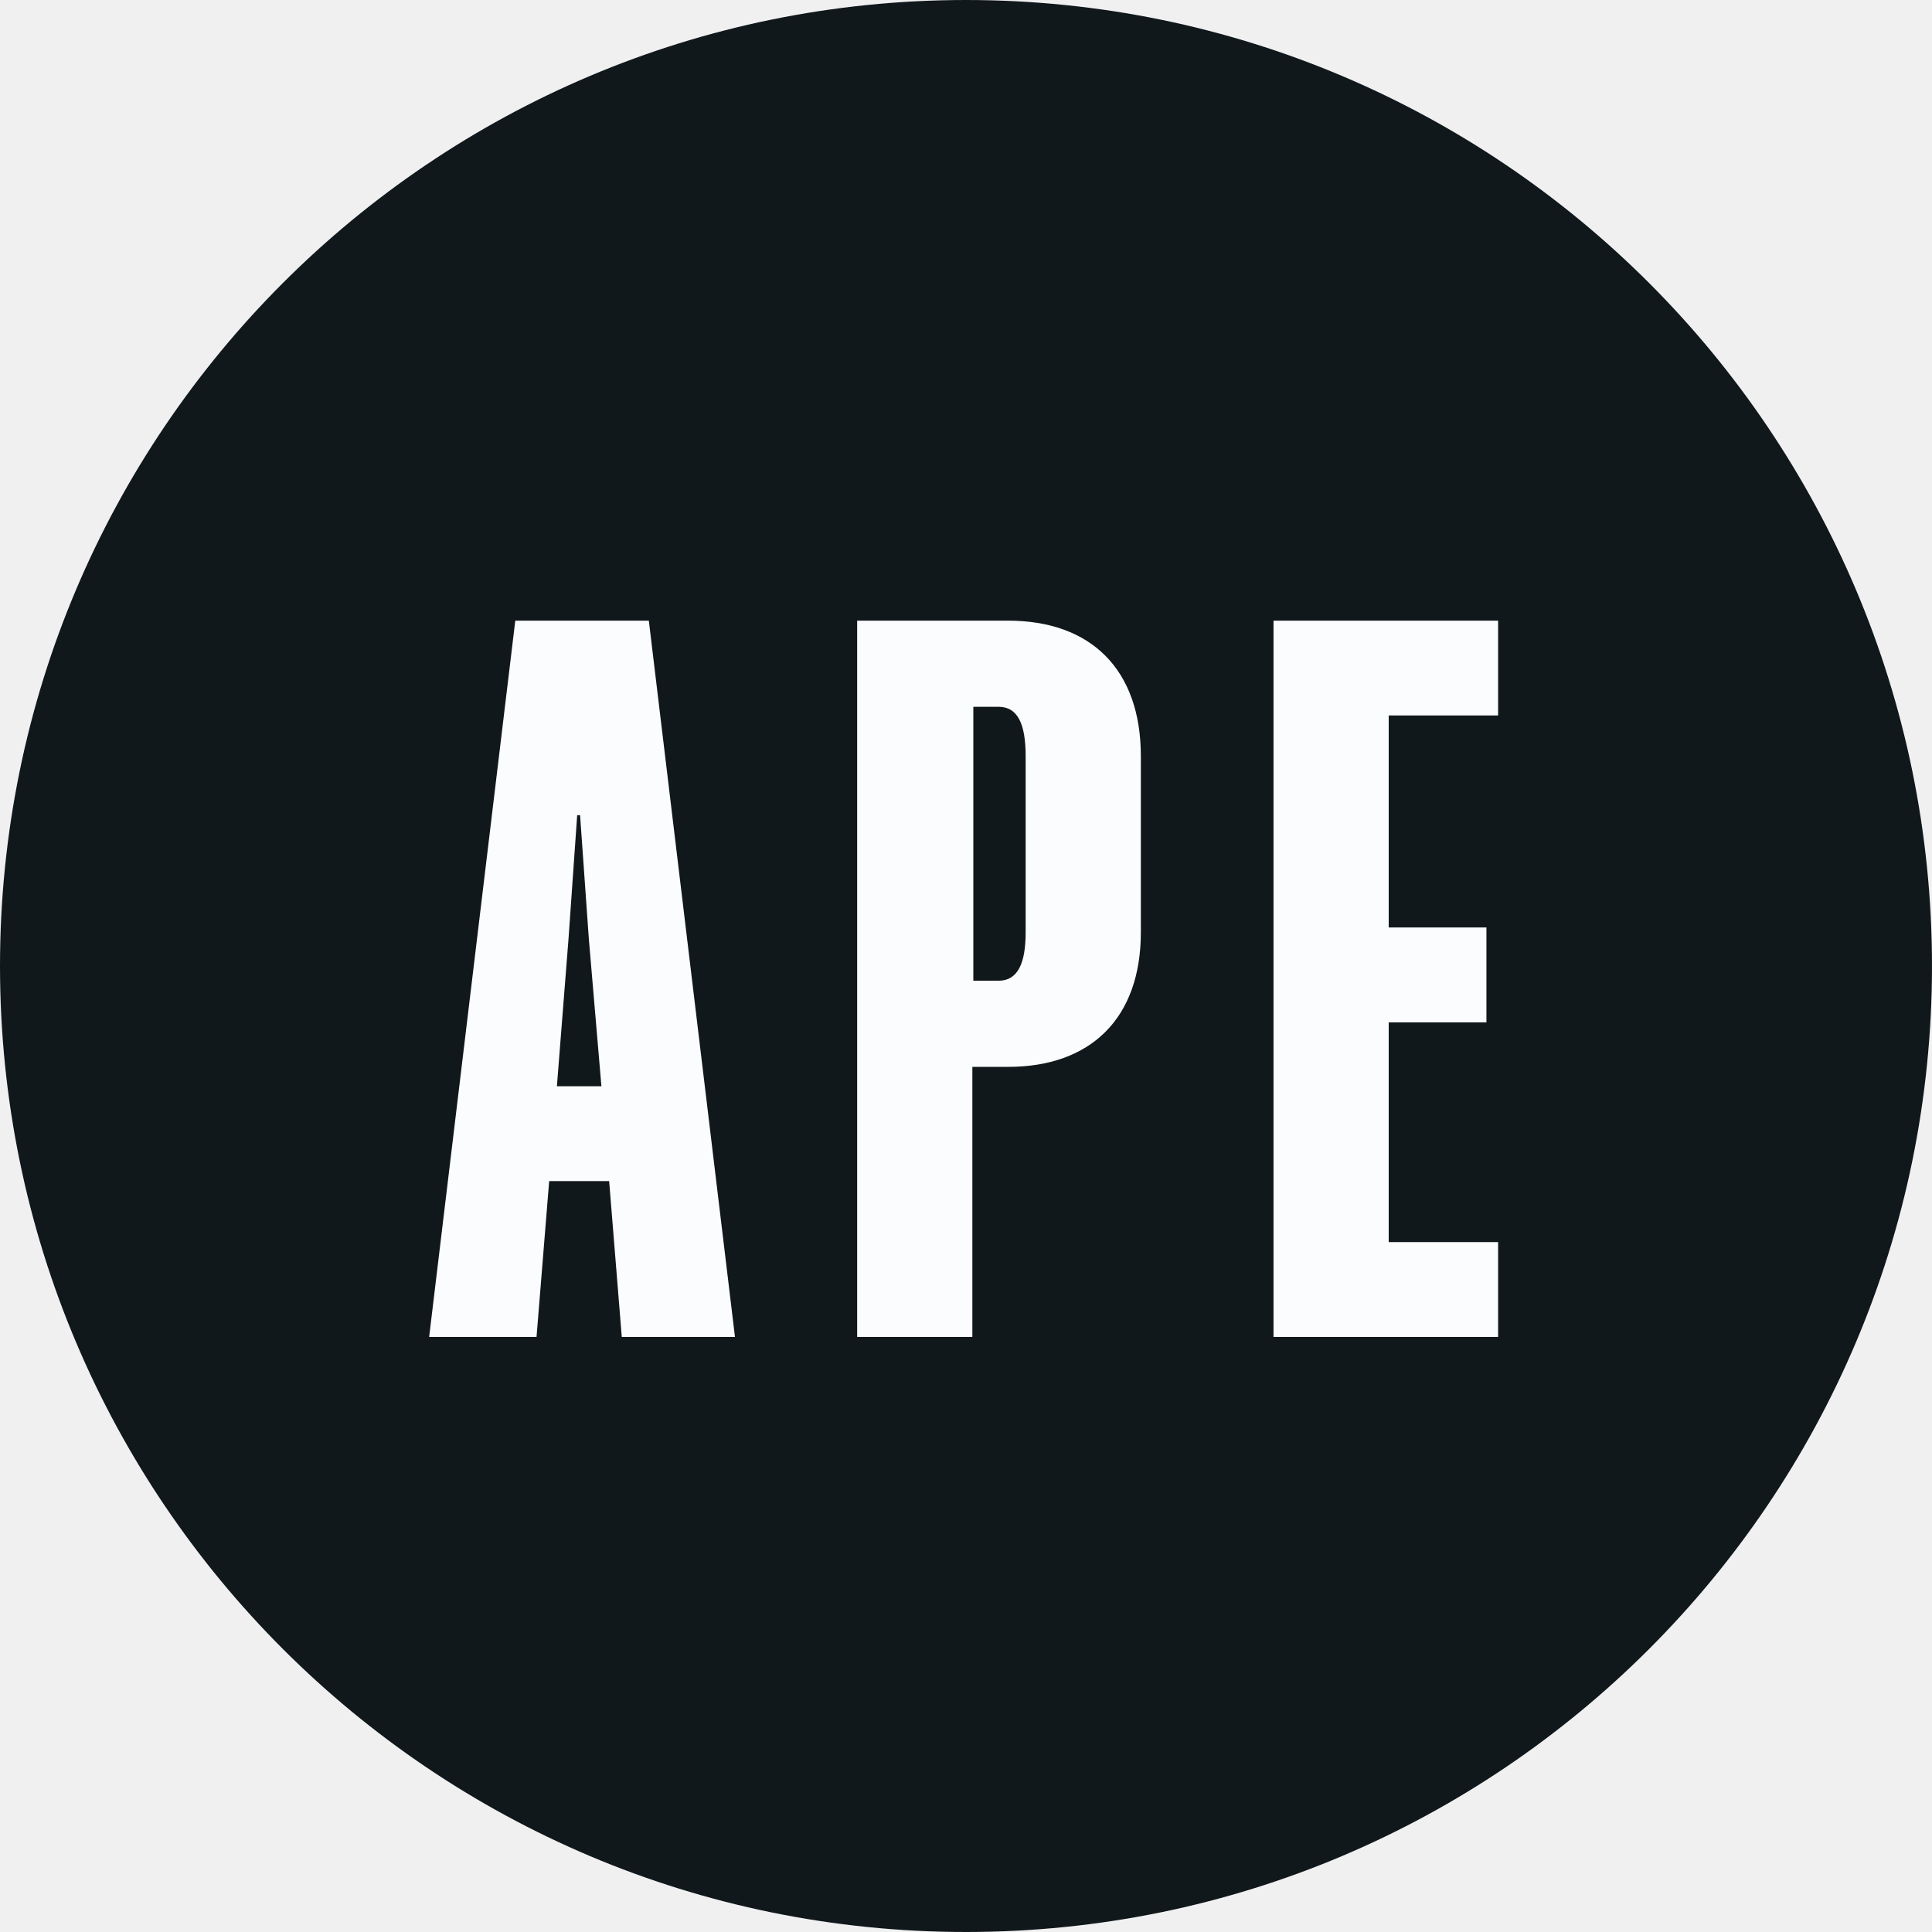
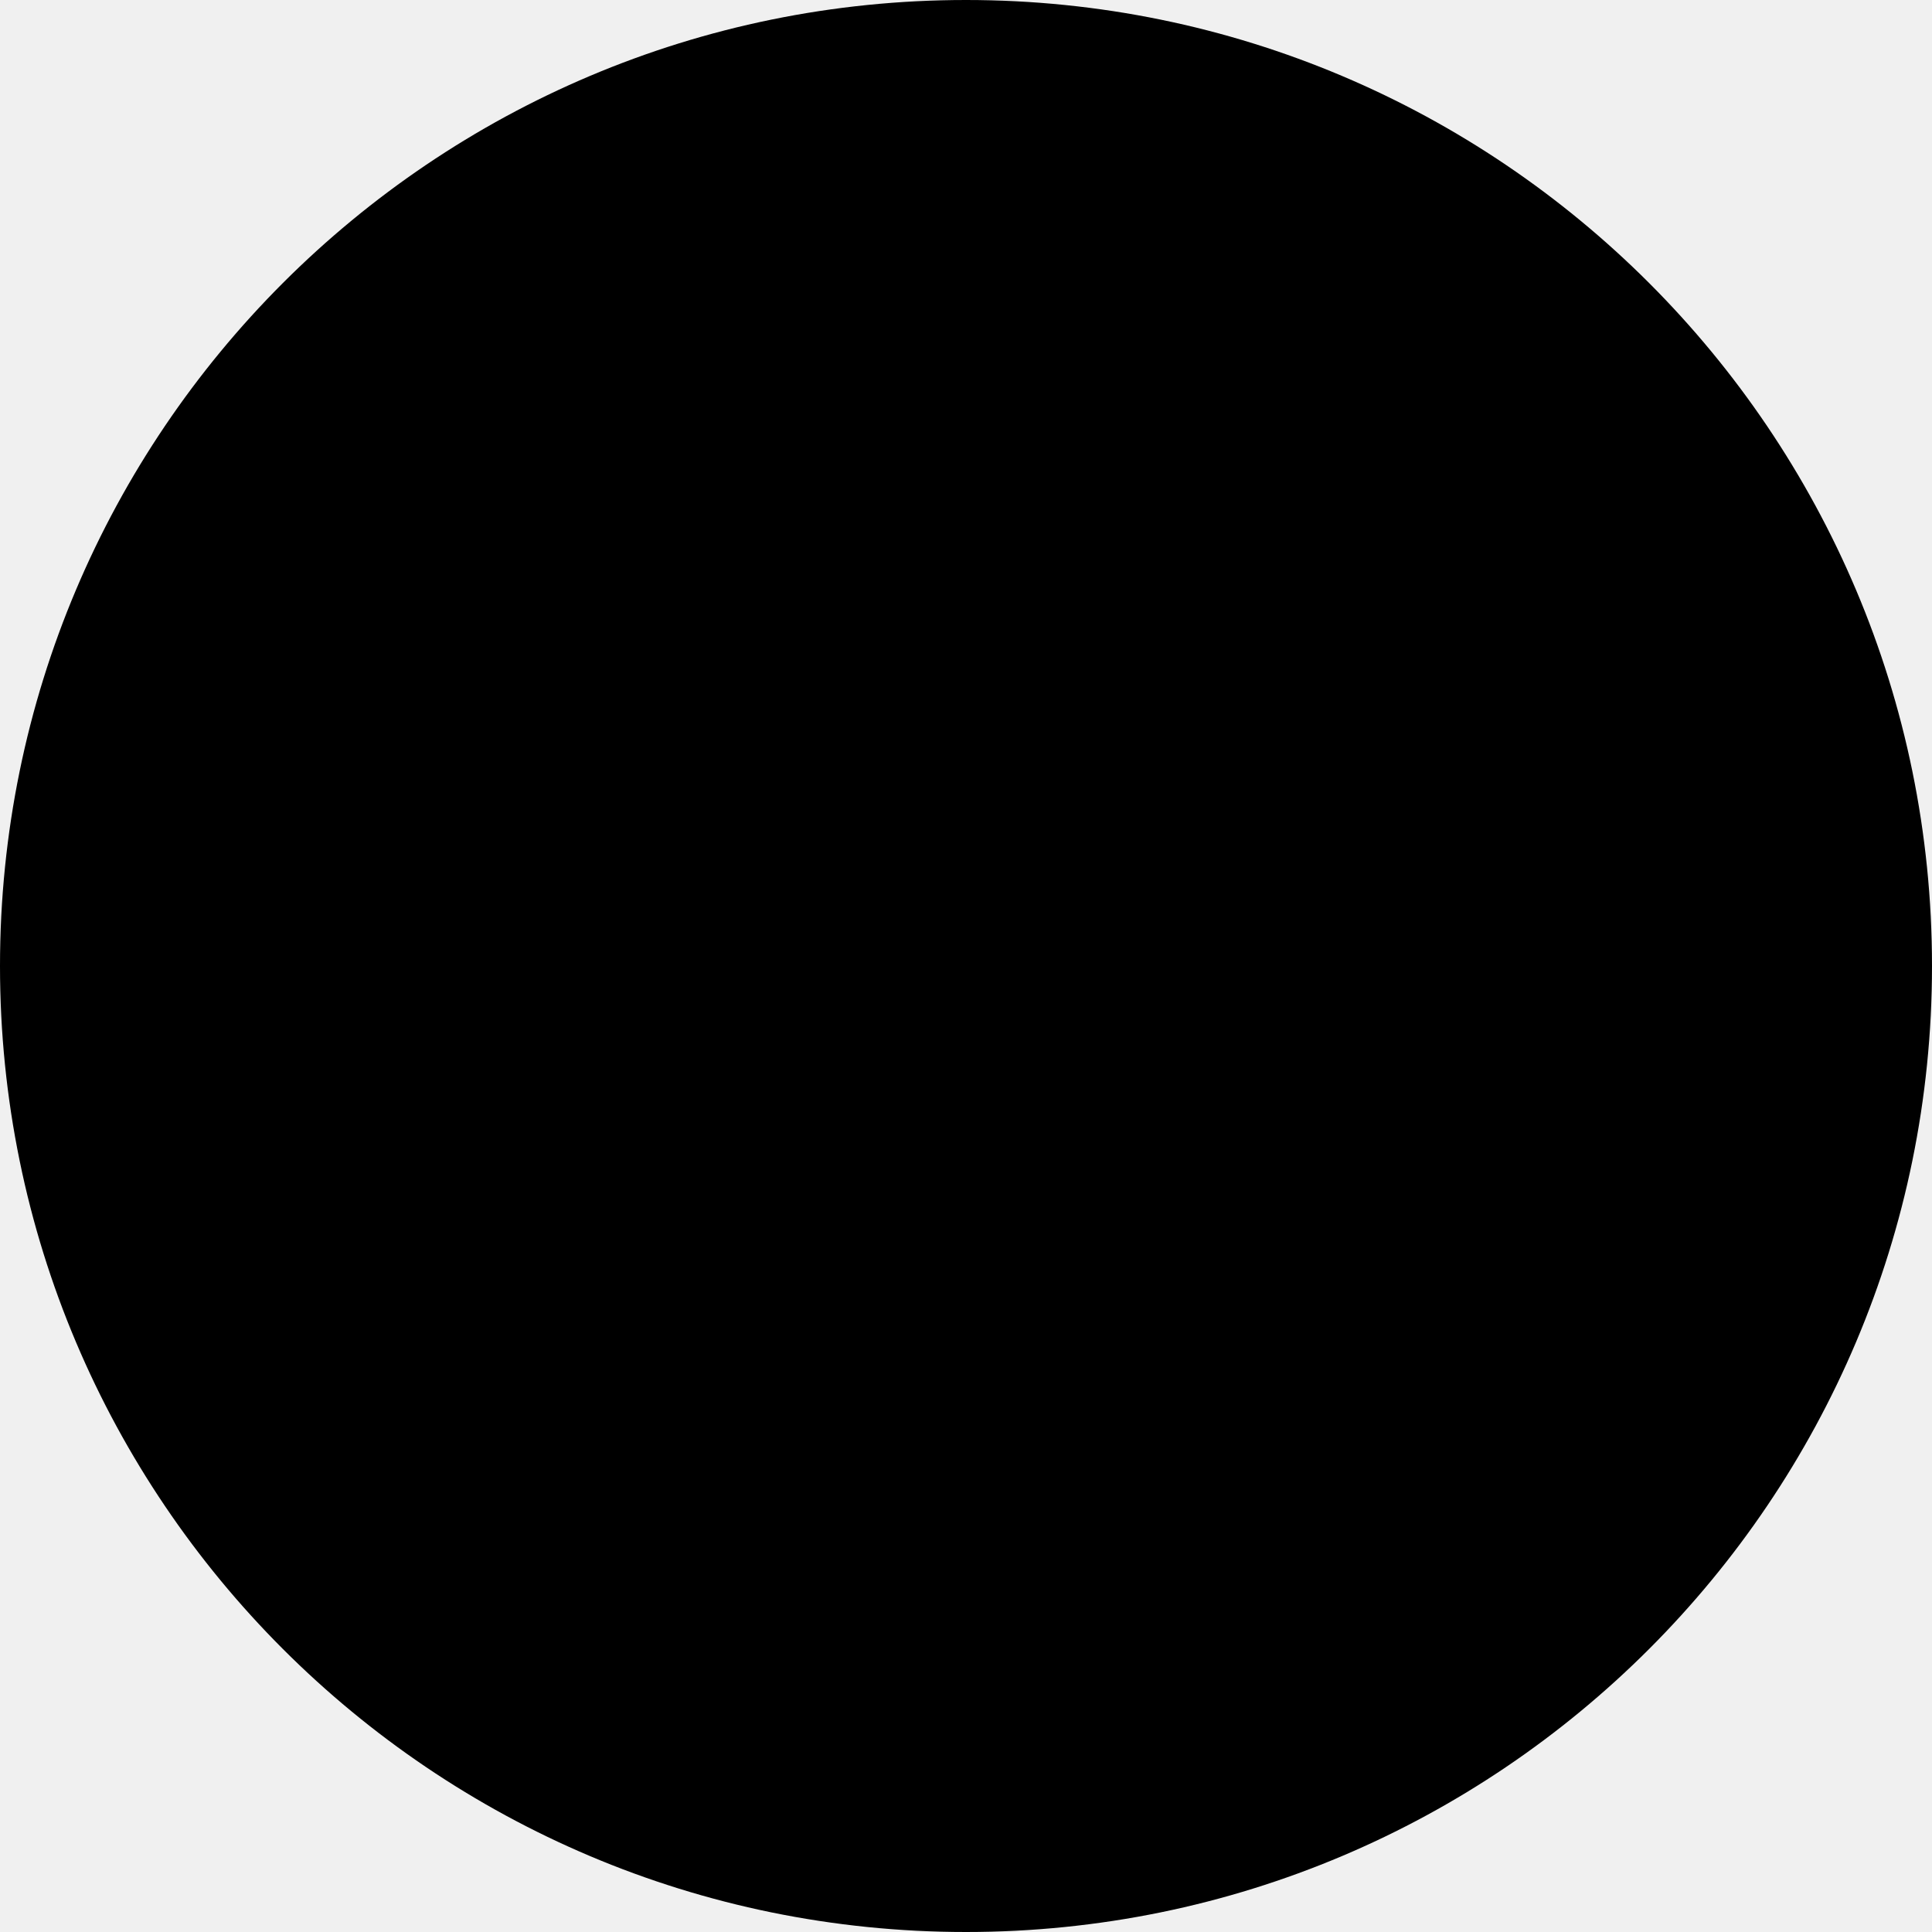
<svg xmlns="http://www.w3.org/2000/svg" width="24" height="24" viewBox="0 0 24 24" fill="none">
-   <g clip-path="url(#clip0_5483_9785)">
-     <g clip-path="url(#clip1_5483_9785)">
-       <rect width="24" height="24" rx="12" fill="#FBFCFD" />
-       <path d="M7.062 11.666L6.918 13.494H7.471L7.315 11.666L7.206 10.127H7.17L7.062 11.666Z" fill="#11181C" />
-       <path d="M12.091 12.183H12.404C12.644 12.183 12.741 11.966 12.741 11.582V9.393C12.741 8.996 12.644 8.78 12.404 8.78H12.091V12.183Z" fill="#11181C" />
-       <path fill-rule="evenodd" clip-rule="evenodd" d="M-4.672 0C-4.773 0 -4.856 0.082 -4.856 0.184V24.728C-4.856 24.829 -4.773 24.912 -4.672 24.912H27.5C27.602 24.912 27.684 24.829 27.684 24.728V0.184C27.684 0.082 27.602 0 27.5 0H-4.672ZM6.401 7.71H8.06L9.13 16.608H7.724L7.567 14.672H6.822L6.665 16.608H5.331L6.401 7.71ZM12.079 16.608H10.648V7.71H12.524C13.546 7.71 14.172 8.311 14.172 9.393V11.582C14.172 12.652 13.546 13.253 12.524 13.253H12.079V16.608ZM15.82 7.71V16.608H18.61V15.43H17.251V12.7H18.465V11.521H17.251V8.888H18.61V7.71H15.82Z" fill="#11181C" />
-     </g>
+   <g clip-path="url(#clip0_5484_9754)">
+     <path d="M12 24C18.627 24 24 18.627 24 12C24 5.373 18.627 0 12 0C5.373 0 0 5.373 0 12C0 18.627 5.373 24 12 24Z" fill="black" />
  </g>
  <defs>
-     <clipPath id="clip0_5483_9785">
+     <clipPath id="clip0_5484_9754">
      <rect width="24" height="24" fill="white" transform="translate(-0.000488281)" />
-     </clipPath>
-     <clipPath id="clip1_5483_9785">
-       <rect width="24" height="24" rx="12" fill="white" />
    </clipPath>
  </defs>
</svg>
